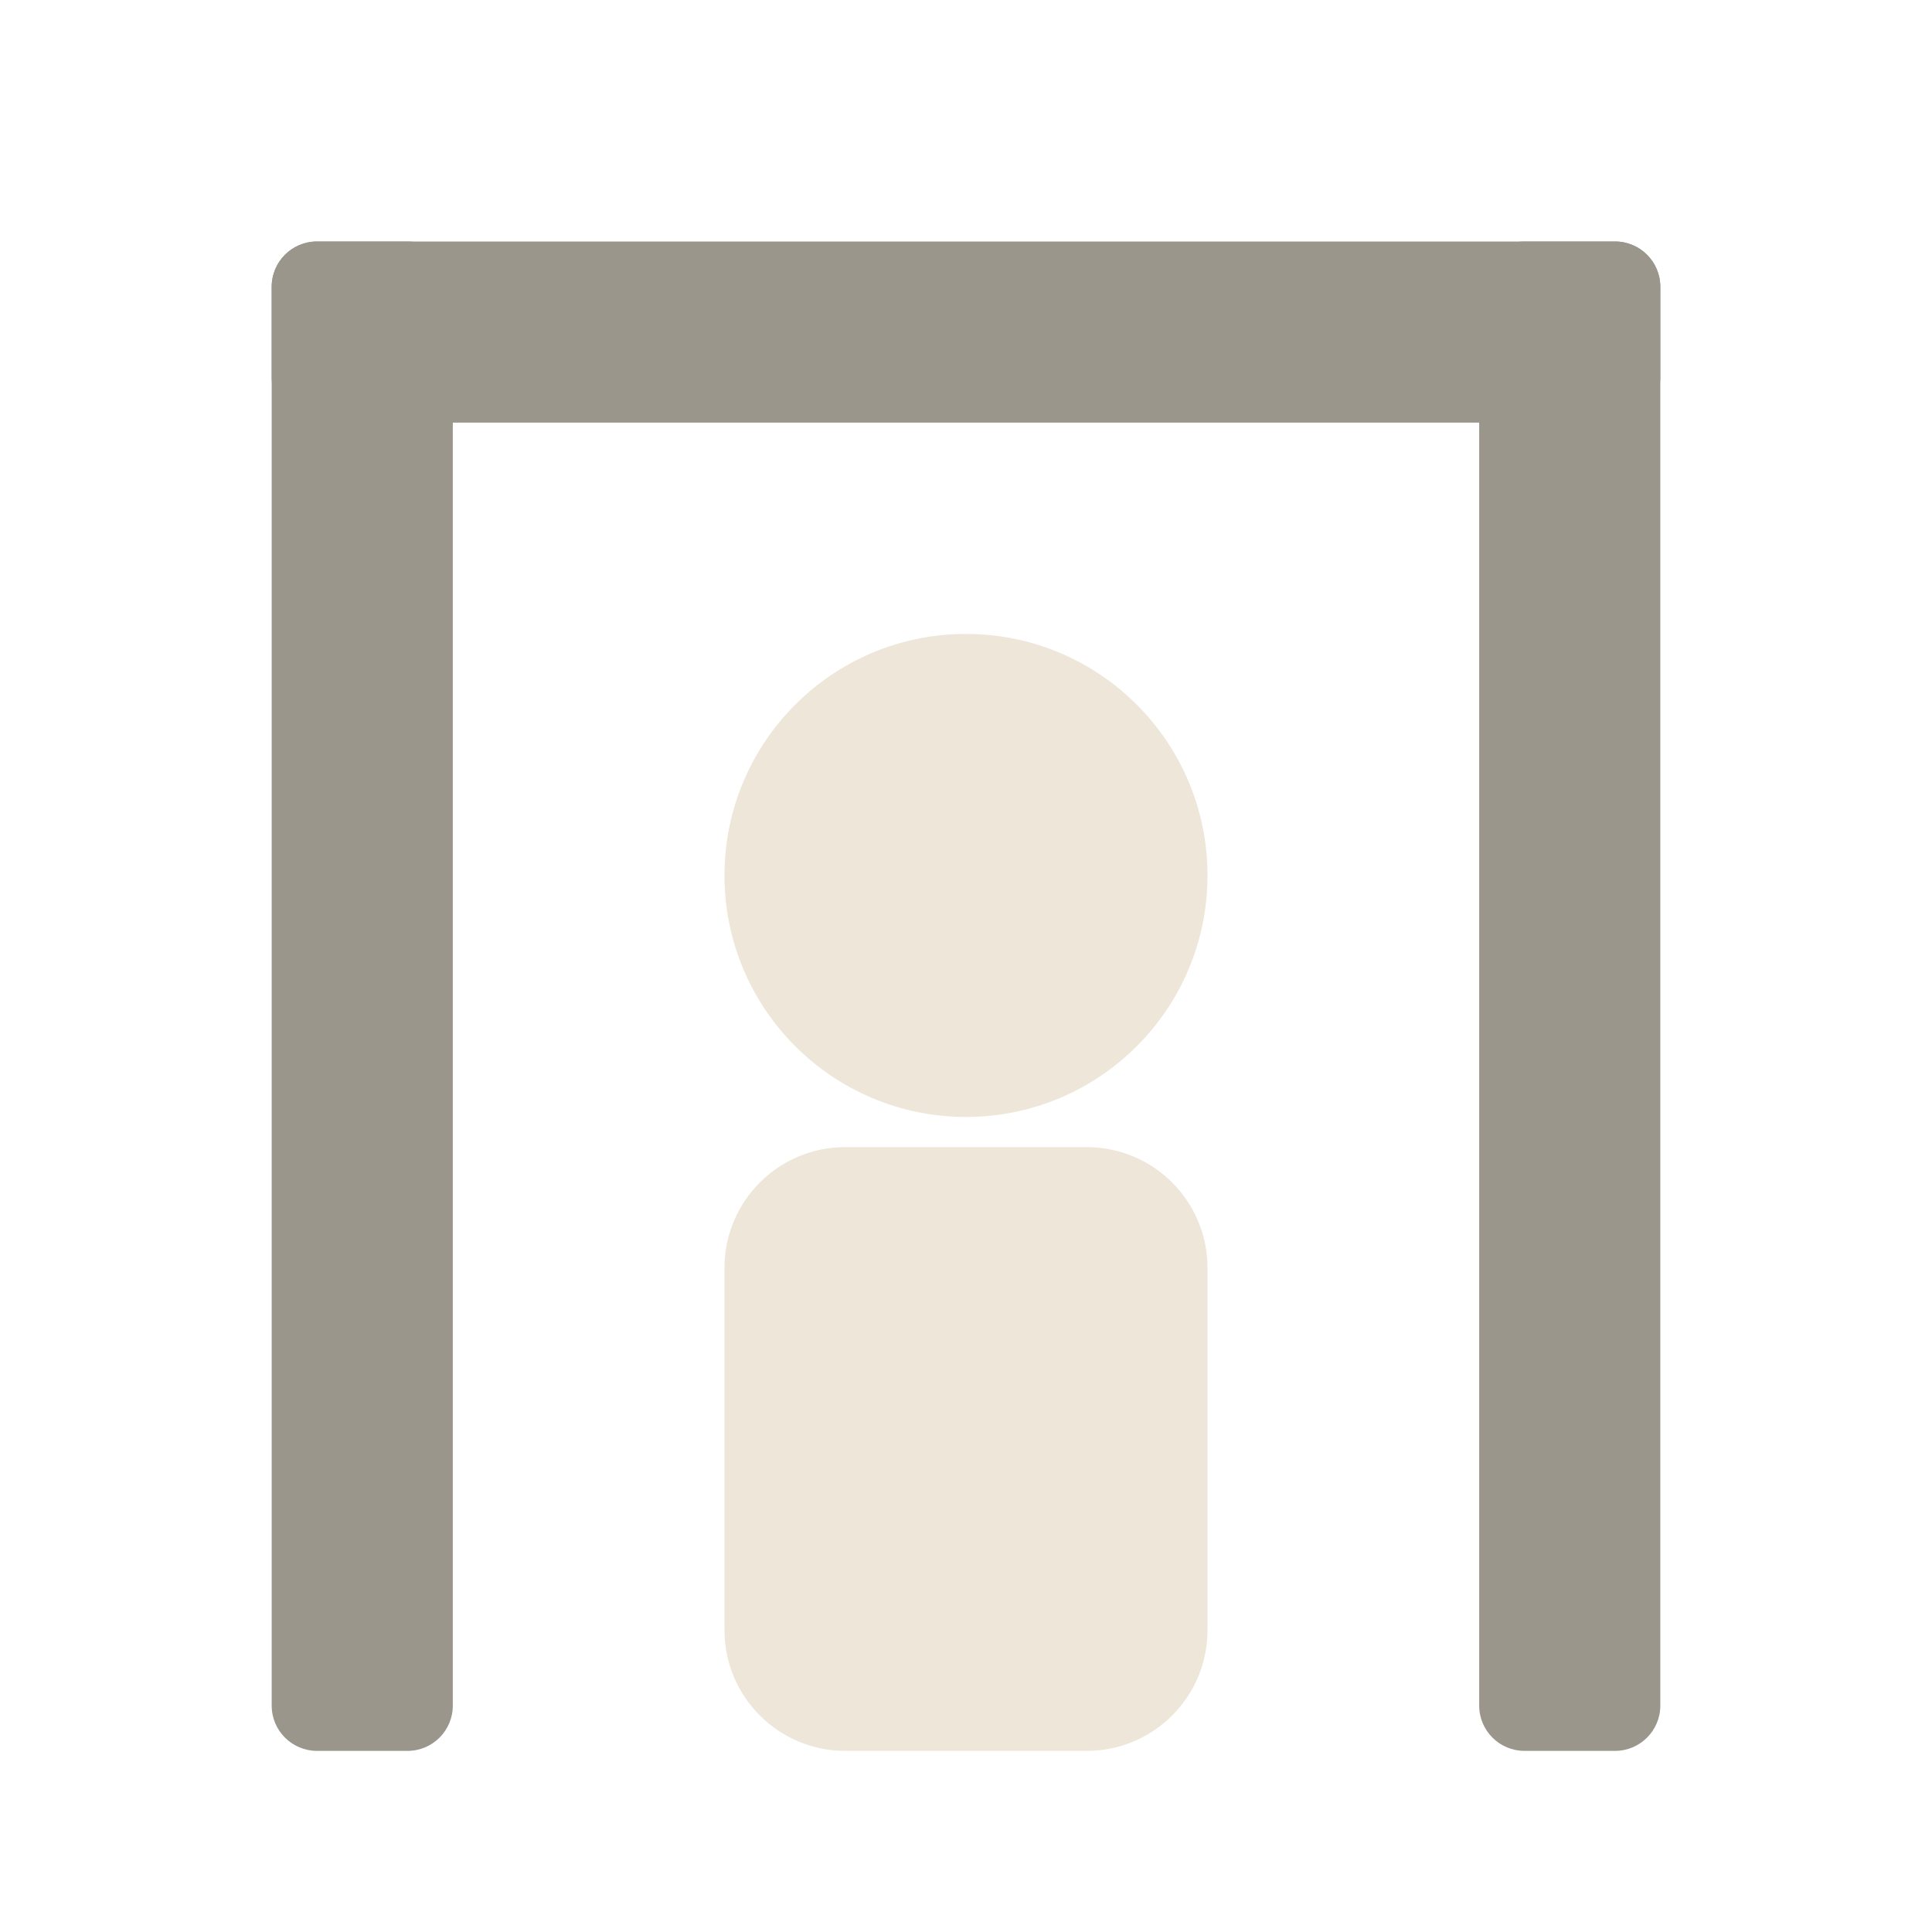
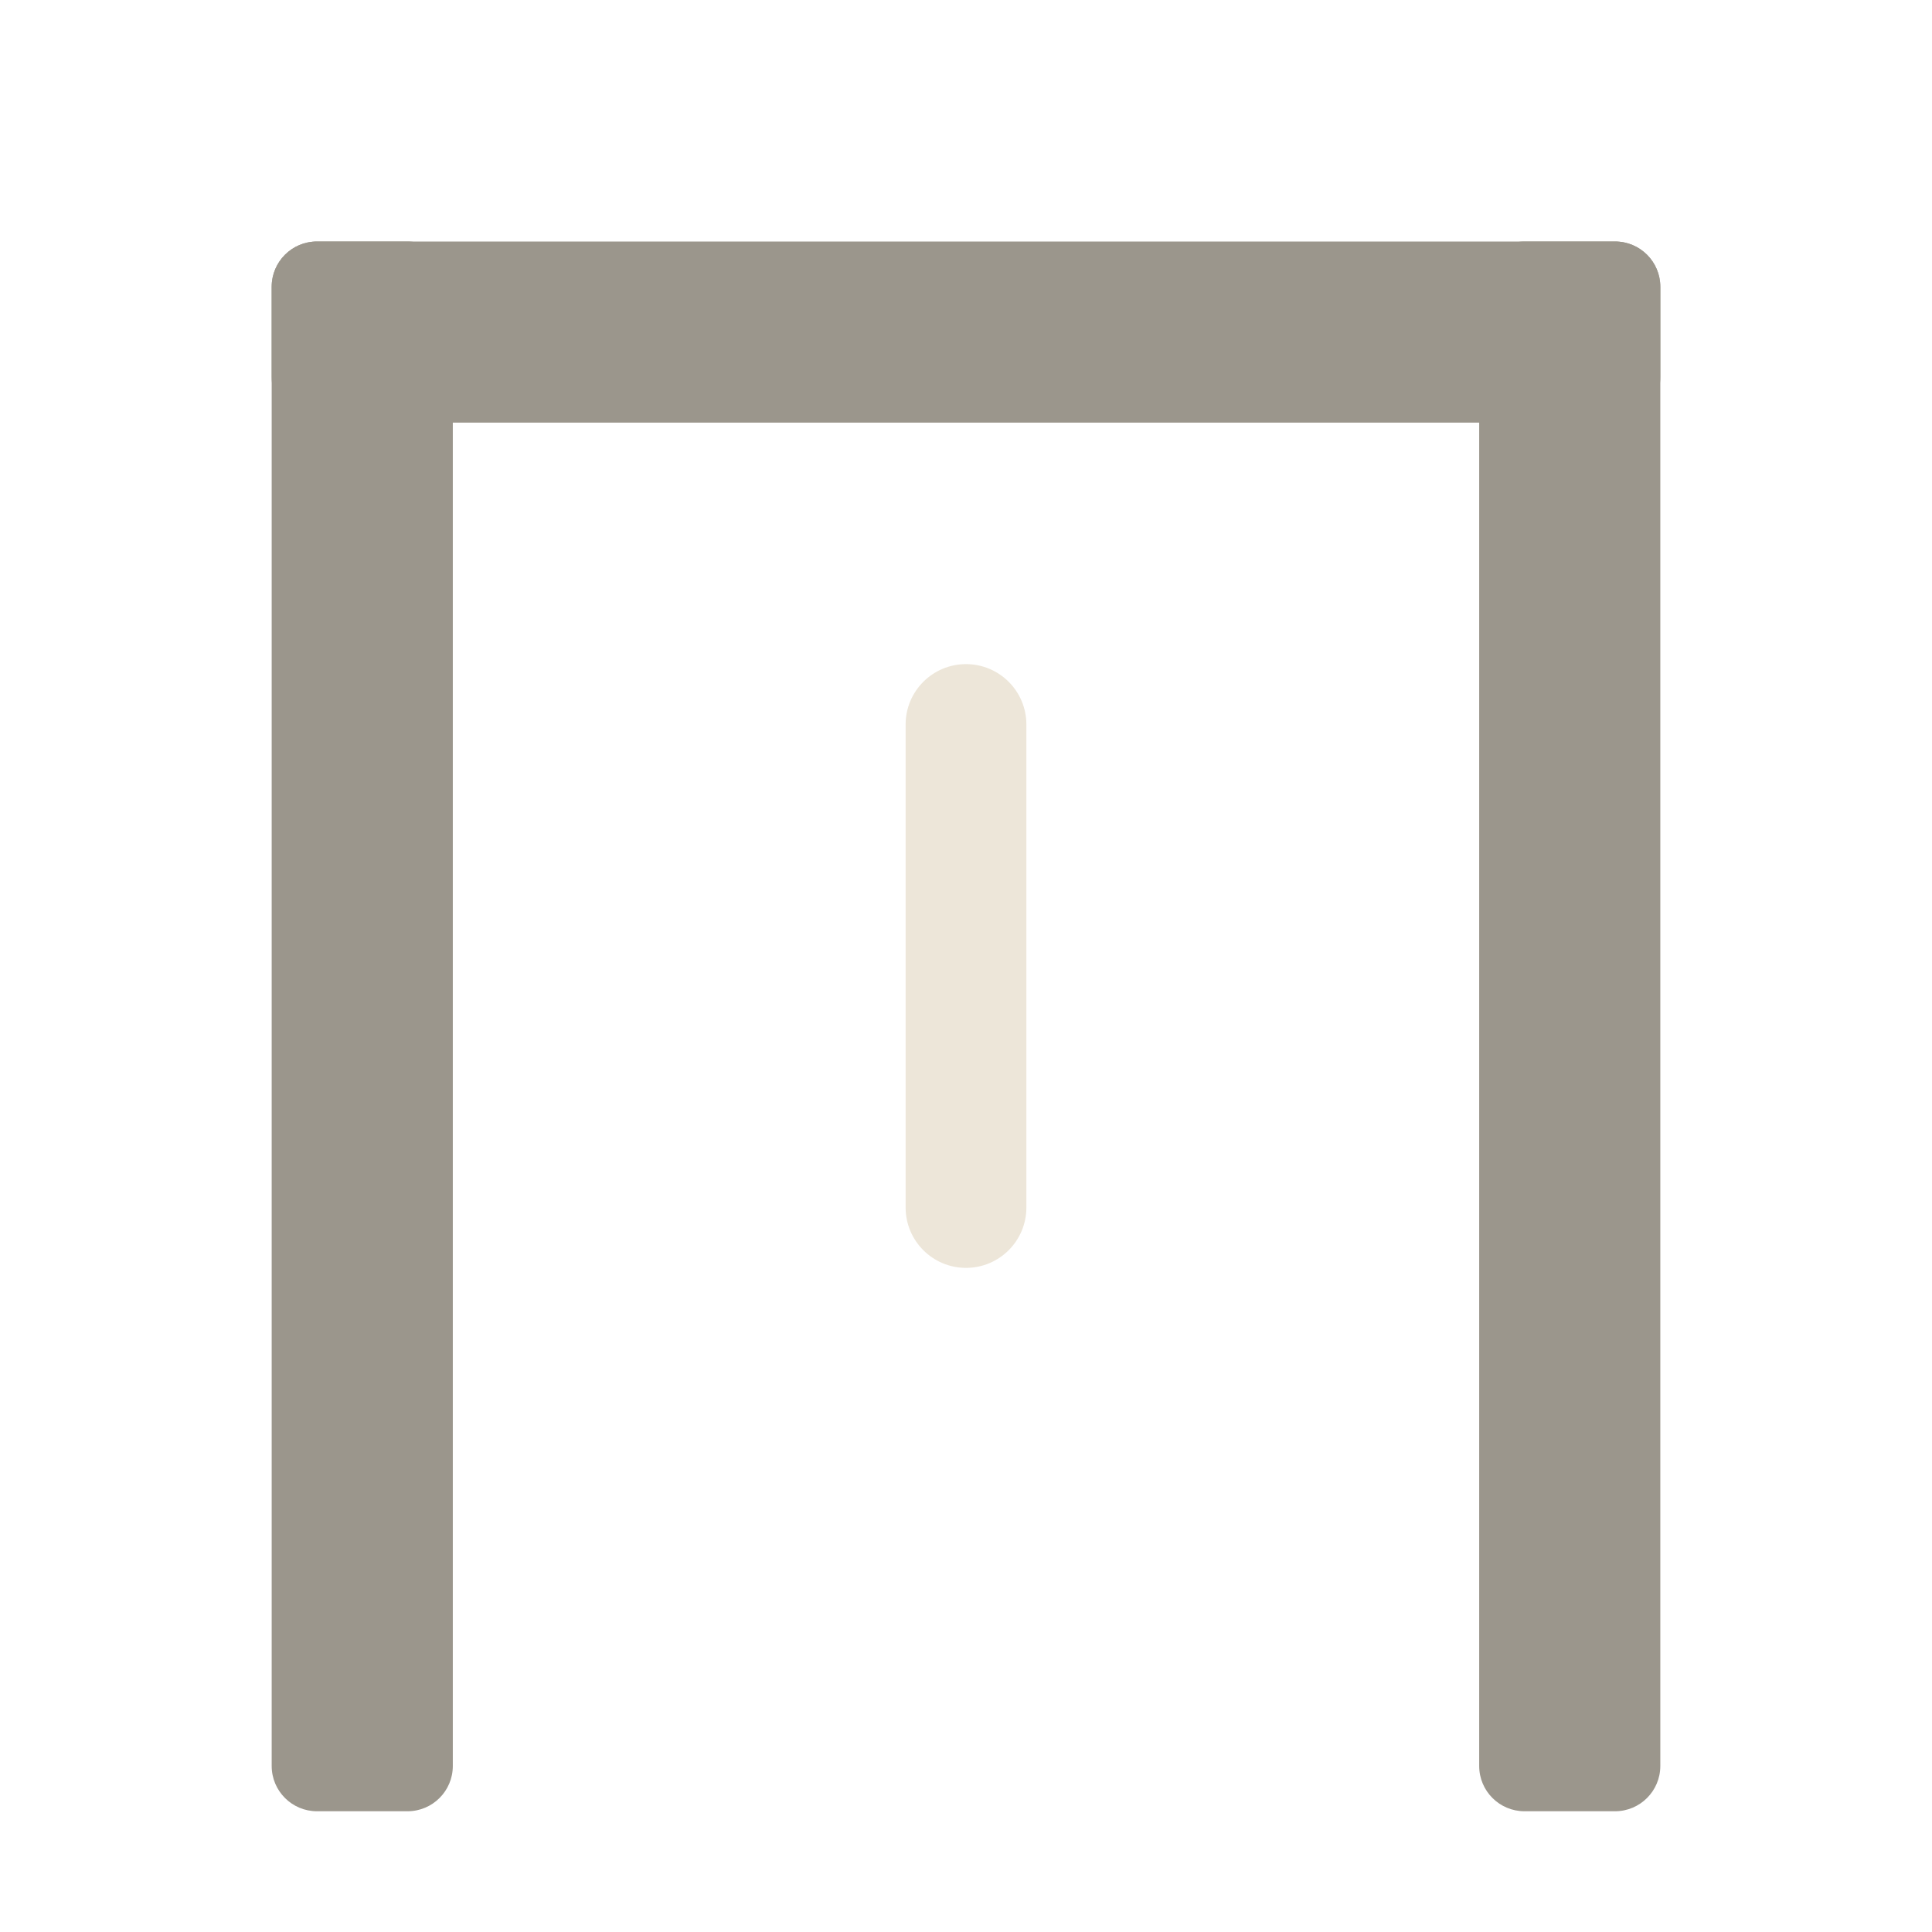
<svg xmlns="http://www.w3.org/2000/svg" viewBox="0 0 128 128" role="img" aria-label="You">
-   <rect x="18" y="16" width="12" height="100" rx="3" ry="3" fill="#9B968C" />
-   <rect x="98" y="16" width="12" height="100" rx="3" ry="3" fill="#9B968C" />
+   <rect x="18" y="16" width="12" height="104" rx="3" ry="3" fill="#9B968C" />
+   <rect x="98" y="16" width="12" height="104" rx="3" ry="3" fill="#9B968C" />
  <rect x="18" y="16" width="92" height="12" rx="3" ry="3" fill="#9B968C" />
-   <circle cx="64" cy="58" r="16" fill="#EDE6D9" />
-   <rect x="48" y="76" width="32" height="40" rx="8" ry="8" fill="#EDE6D9" />
+   <rect x="60" y="44" width="8" height="40" rx="4" ry="4" fill="#EDE6D9" />
</svg>
